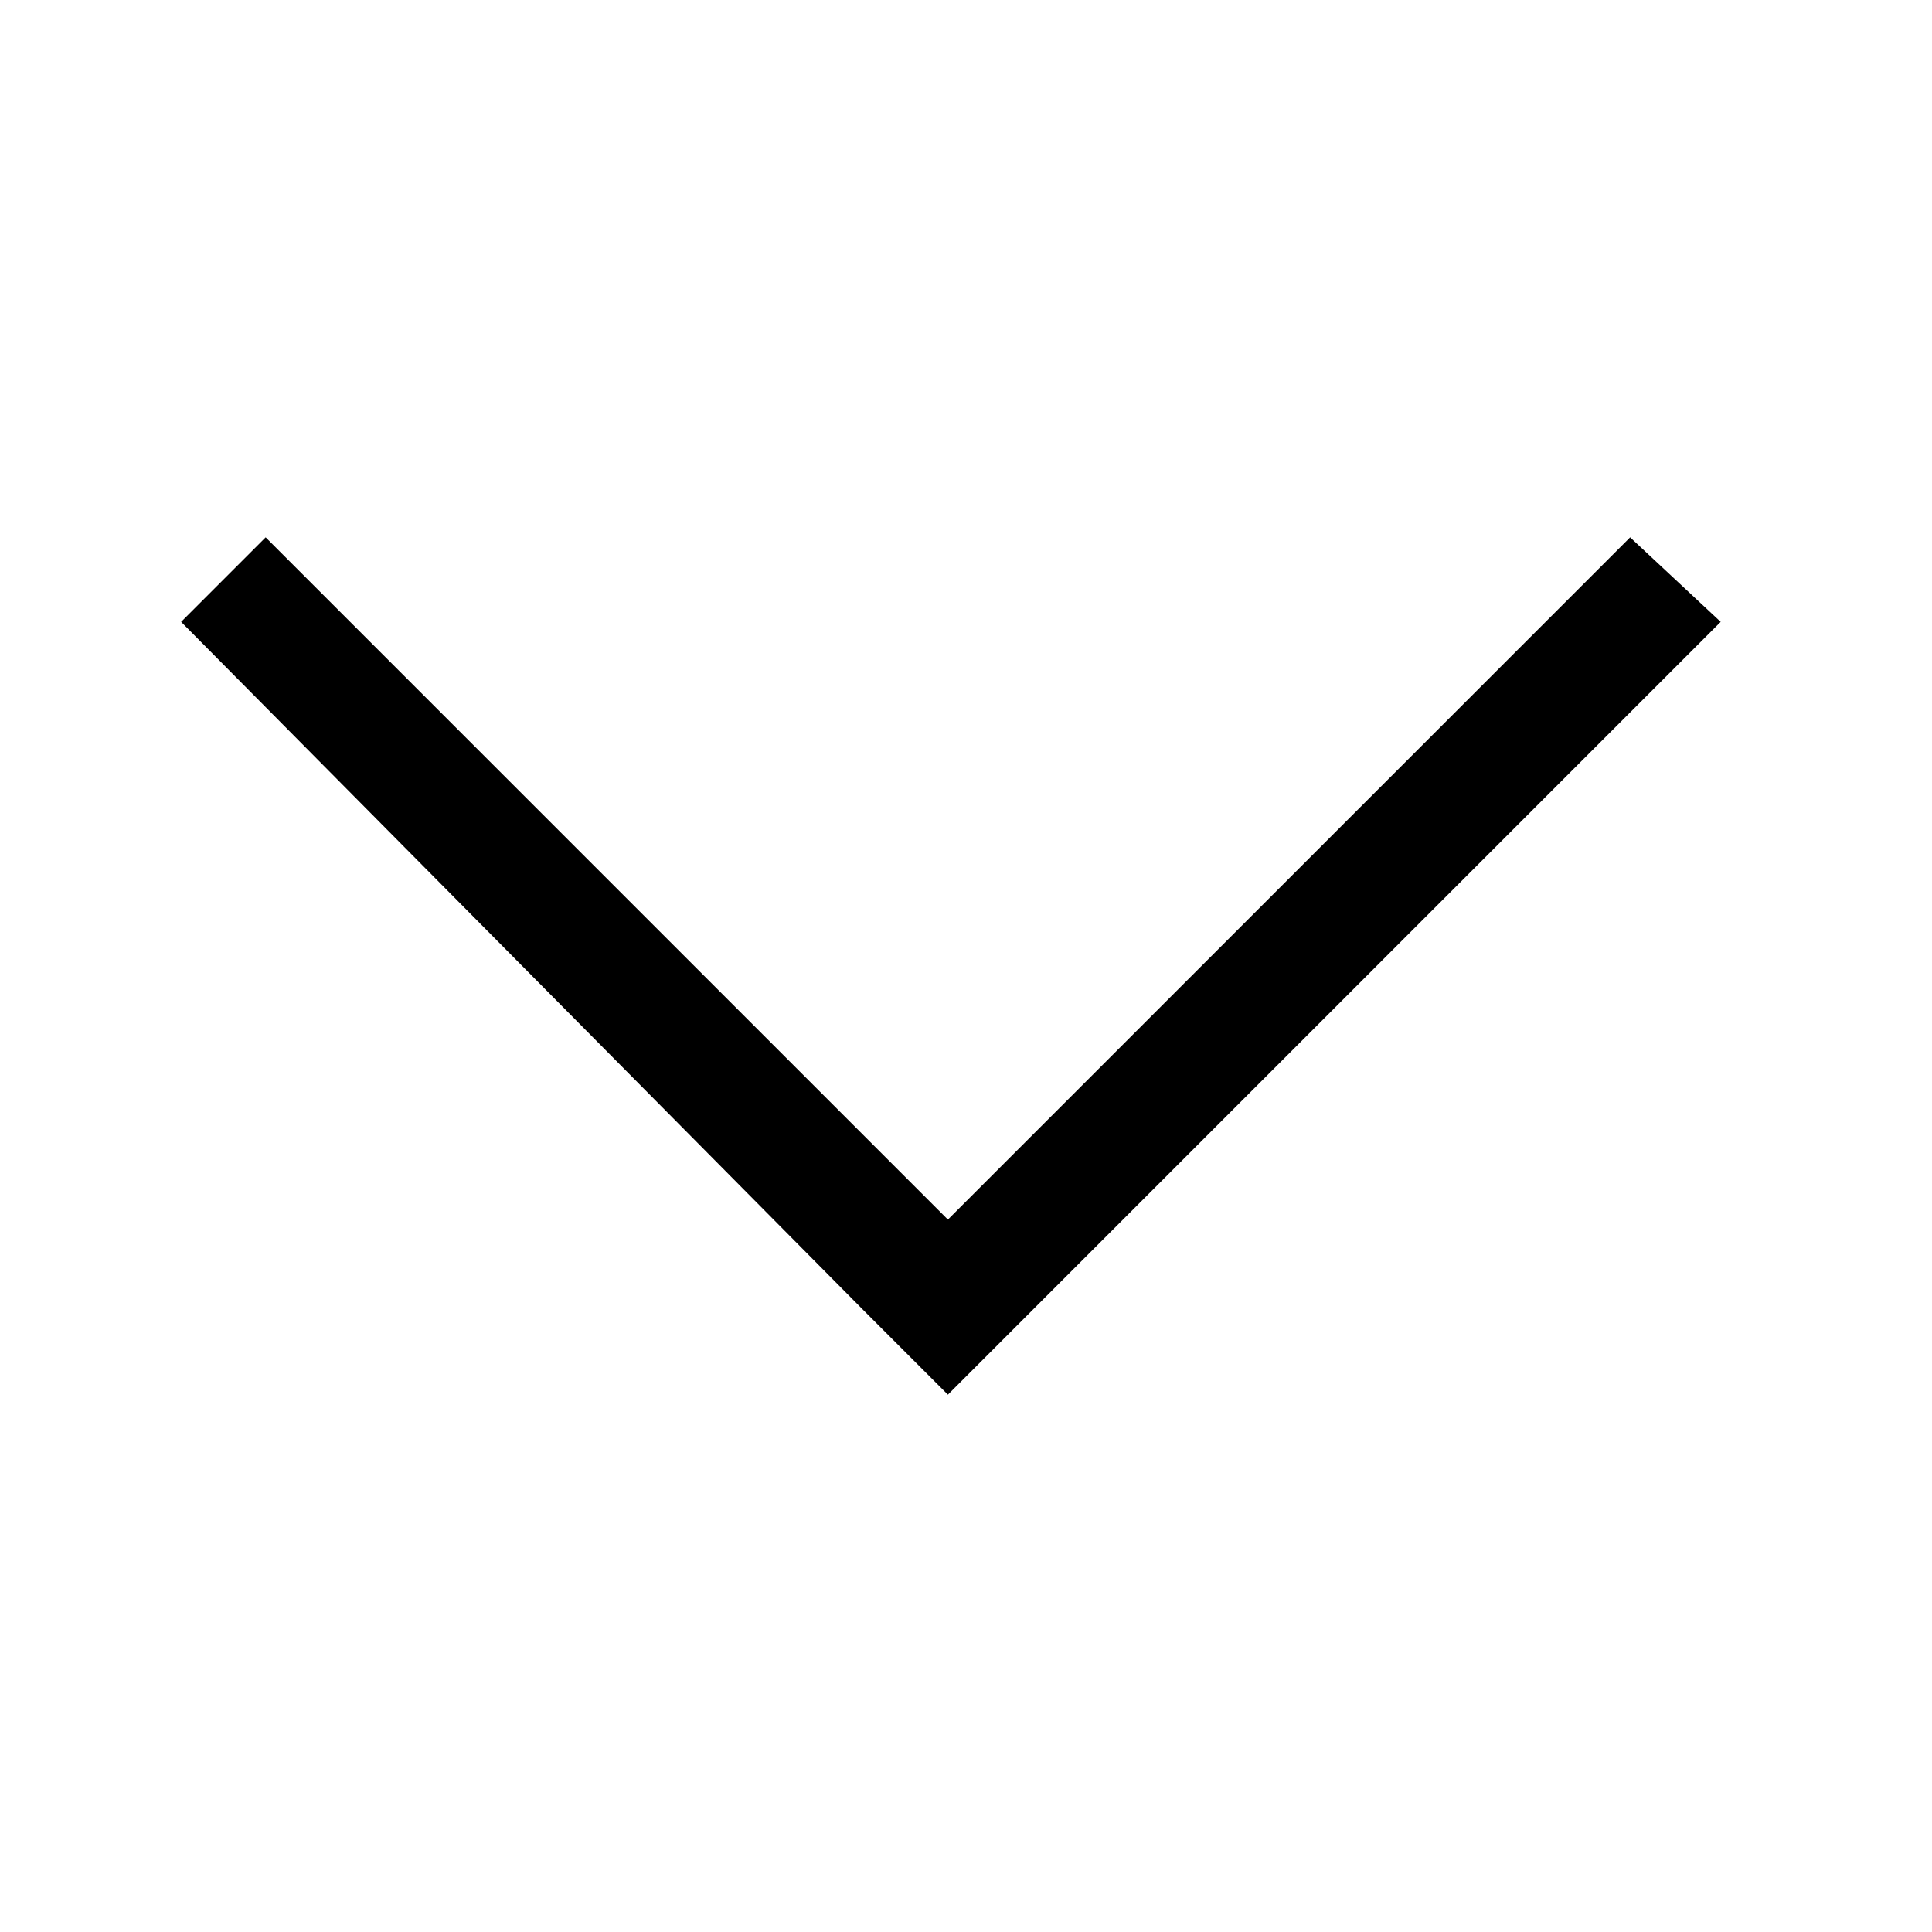
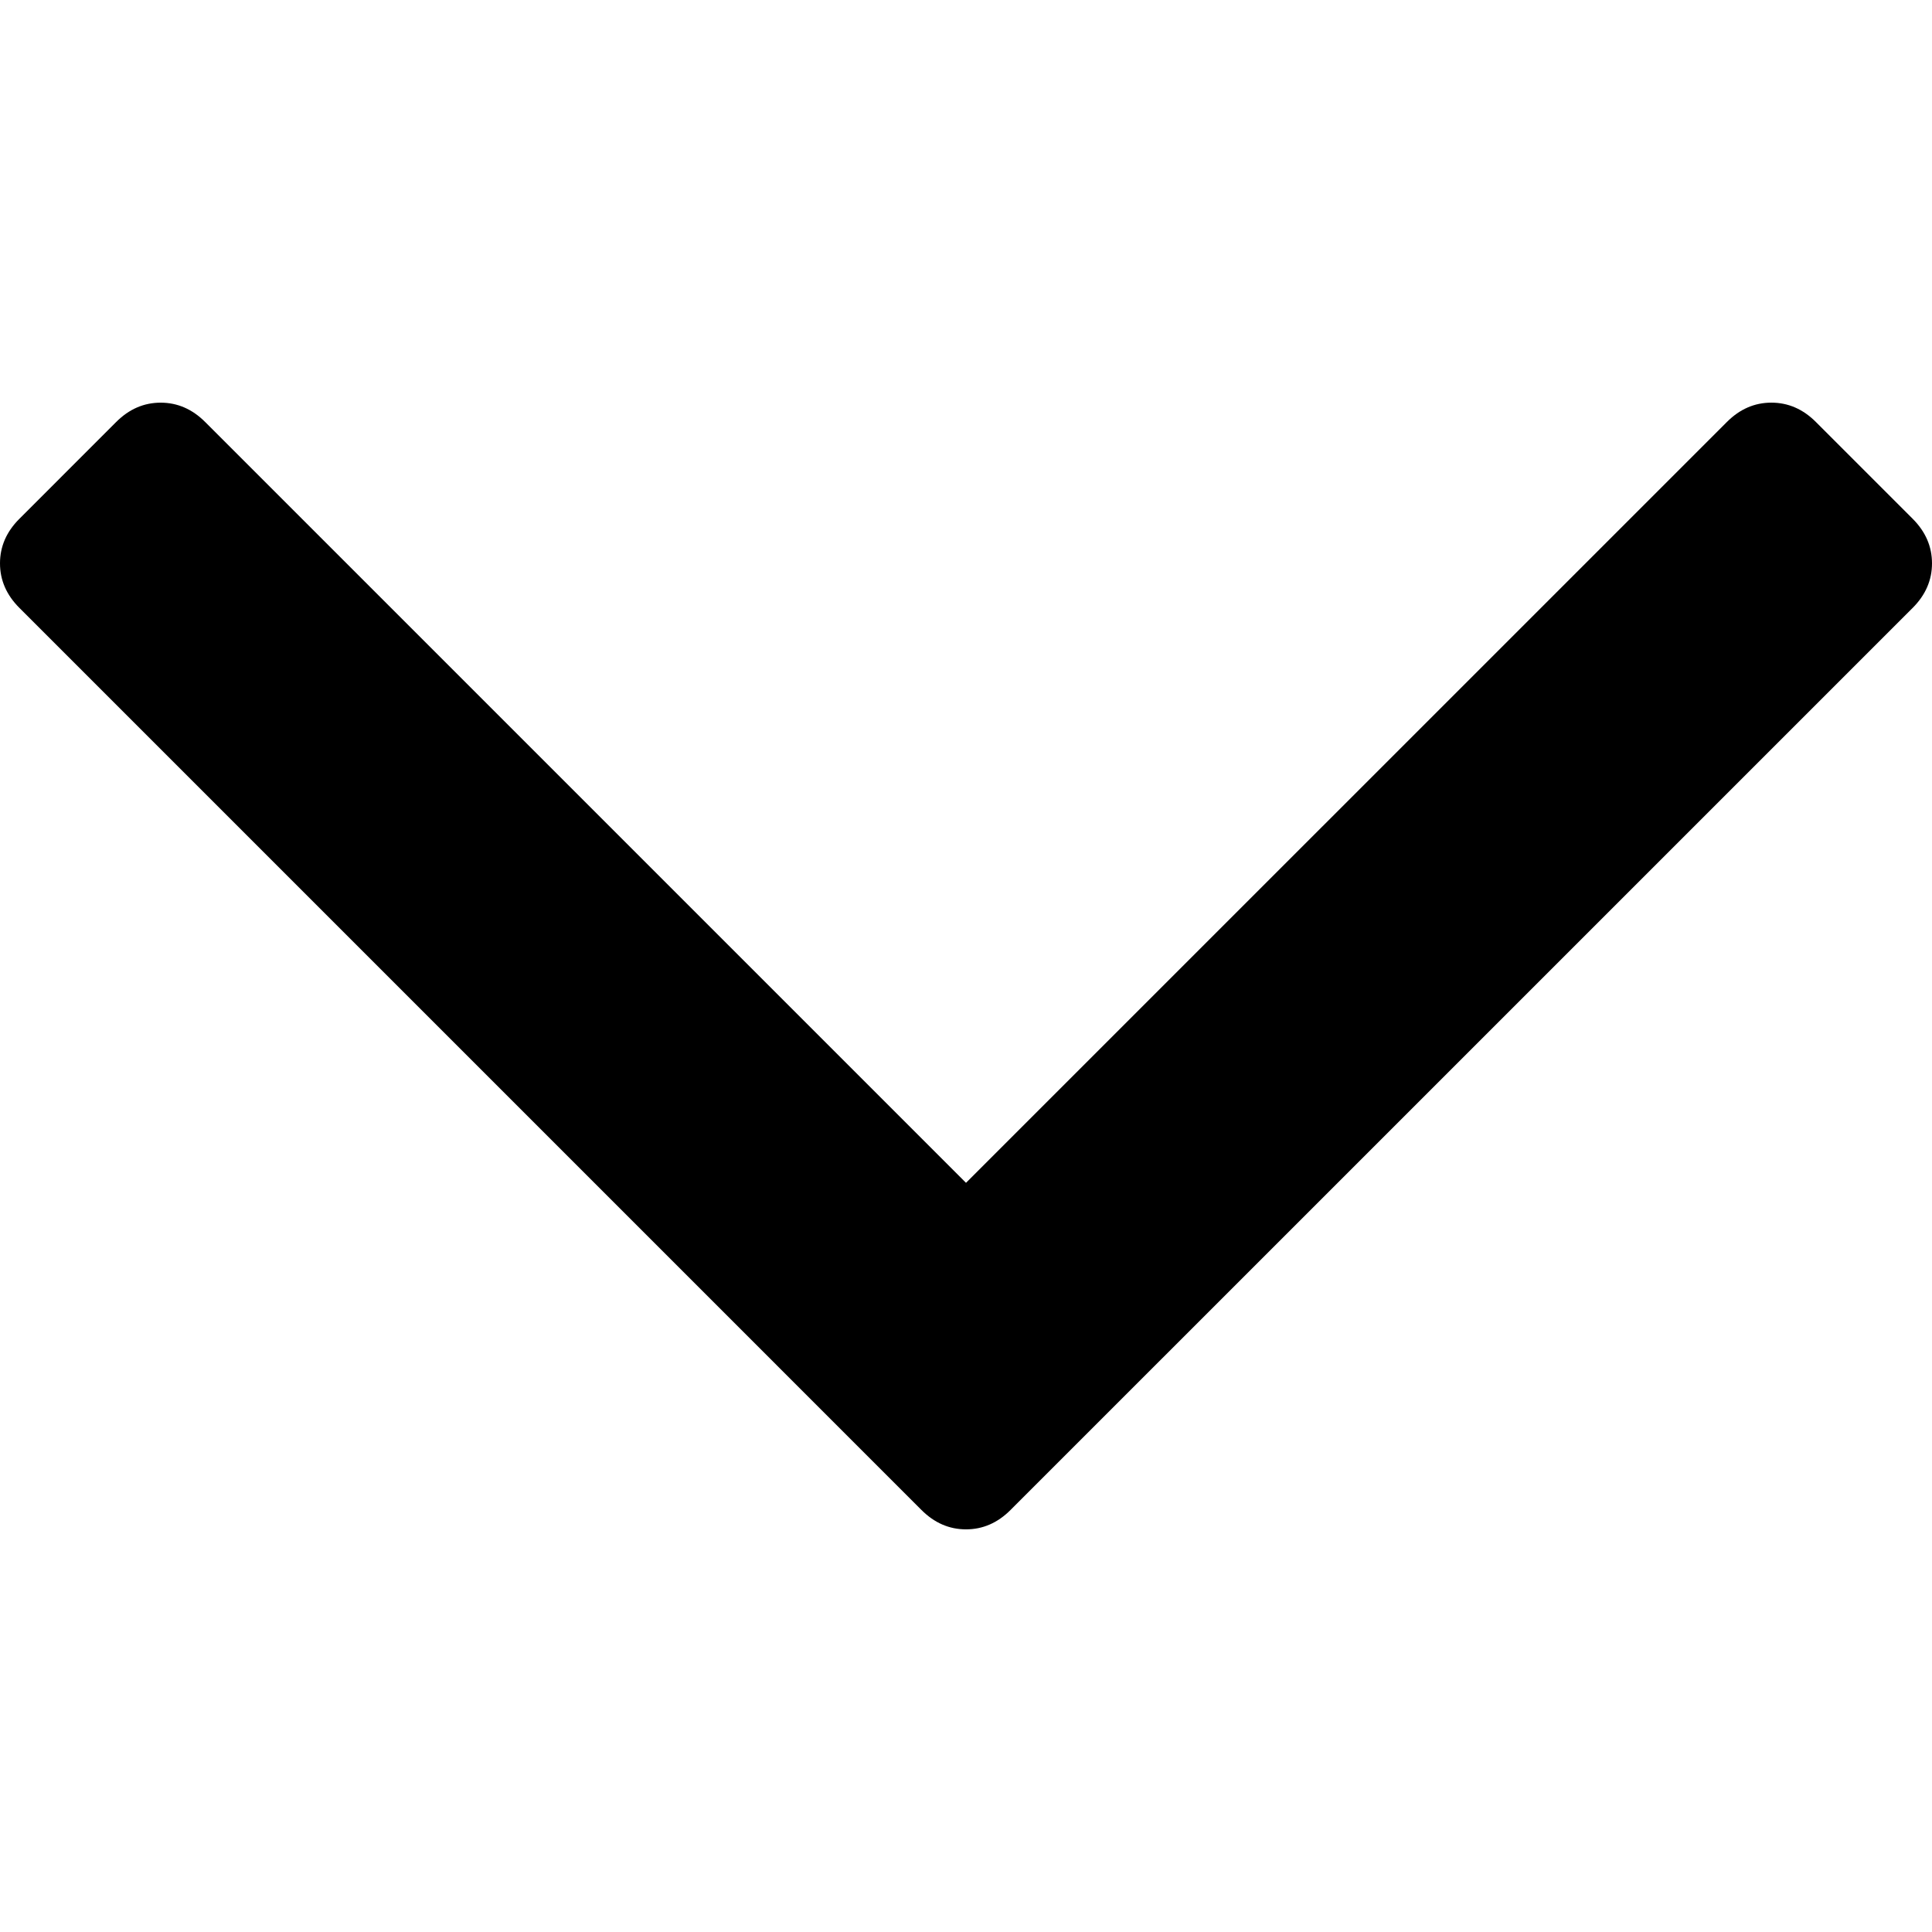
- <svg xmlns="http://www.w3.org/2000/svg" version="1.1" id="Layer_1" x="0px" y="0px" viewBox="0 0 32 32" enable-background="new 0 0 32 32" xml:space="preserve">
-   <polygon points="28.5,10.3 27,8.9 15.7,20.2 4.4,8.9 3,10.3 14.3,21.7 15.7,23.1 17.1,21.7 17.1,21.7 " />
+ <svg xmlns="http://www.w3.org/2000/svg" version="1.1" id="Capa_1" x="0px" y="0px" width="284.929px" height="284.929px" viewBox="0 0 284.929 284.929" style="enable-background:new 0 0 284.929 284.929;" xml:space="preserve">
+   <g>
+     <path d="M282.082,76.511l-14.274-14.273c-1.902-1.906-4.093-2.856-6.57-2.856c-2.471,0-4.661,0.95-6.563,2.856L142.466,174.441   L30.262,62.241c-1.903-1.906-4.093-2.856-6.567-2.856c-2.475,0-4.665,0.95-6.567,2.856L2.856,76.515C0.95,78.417,0,80.607,0,83.082   c0,2.473,0.953,4.663,2.856,6.565l133.043,133.046c1.902,1.903,4.093,2.854,6.567,2.854s4.661-0.951,6.562-2.854L282.082,89.647   c1.902-1.903,2.847-4.093,2.847-6.565C284.929,80.607,283.984,78.417,282.082,76.511z" />
+   </g>
+   <g>
+ </g>
+   <g>
+ </g>
+   <g>
+ </g>
+   <g>
+ </g>
+   <g>
+ </g>
+   <g>
+ </g>
+   <g>
+ </g>
+   <g>
+ </g>
+   <g>
+ </g>
+   <g>
+ </g>
+   <g>
+ </g>
+   <g>
+ </g>
+   <g>
+ </g>
+   <g>
+ </g>
+   <g>
+ </g>
</svg>
